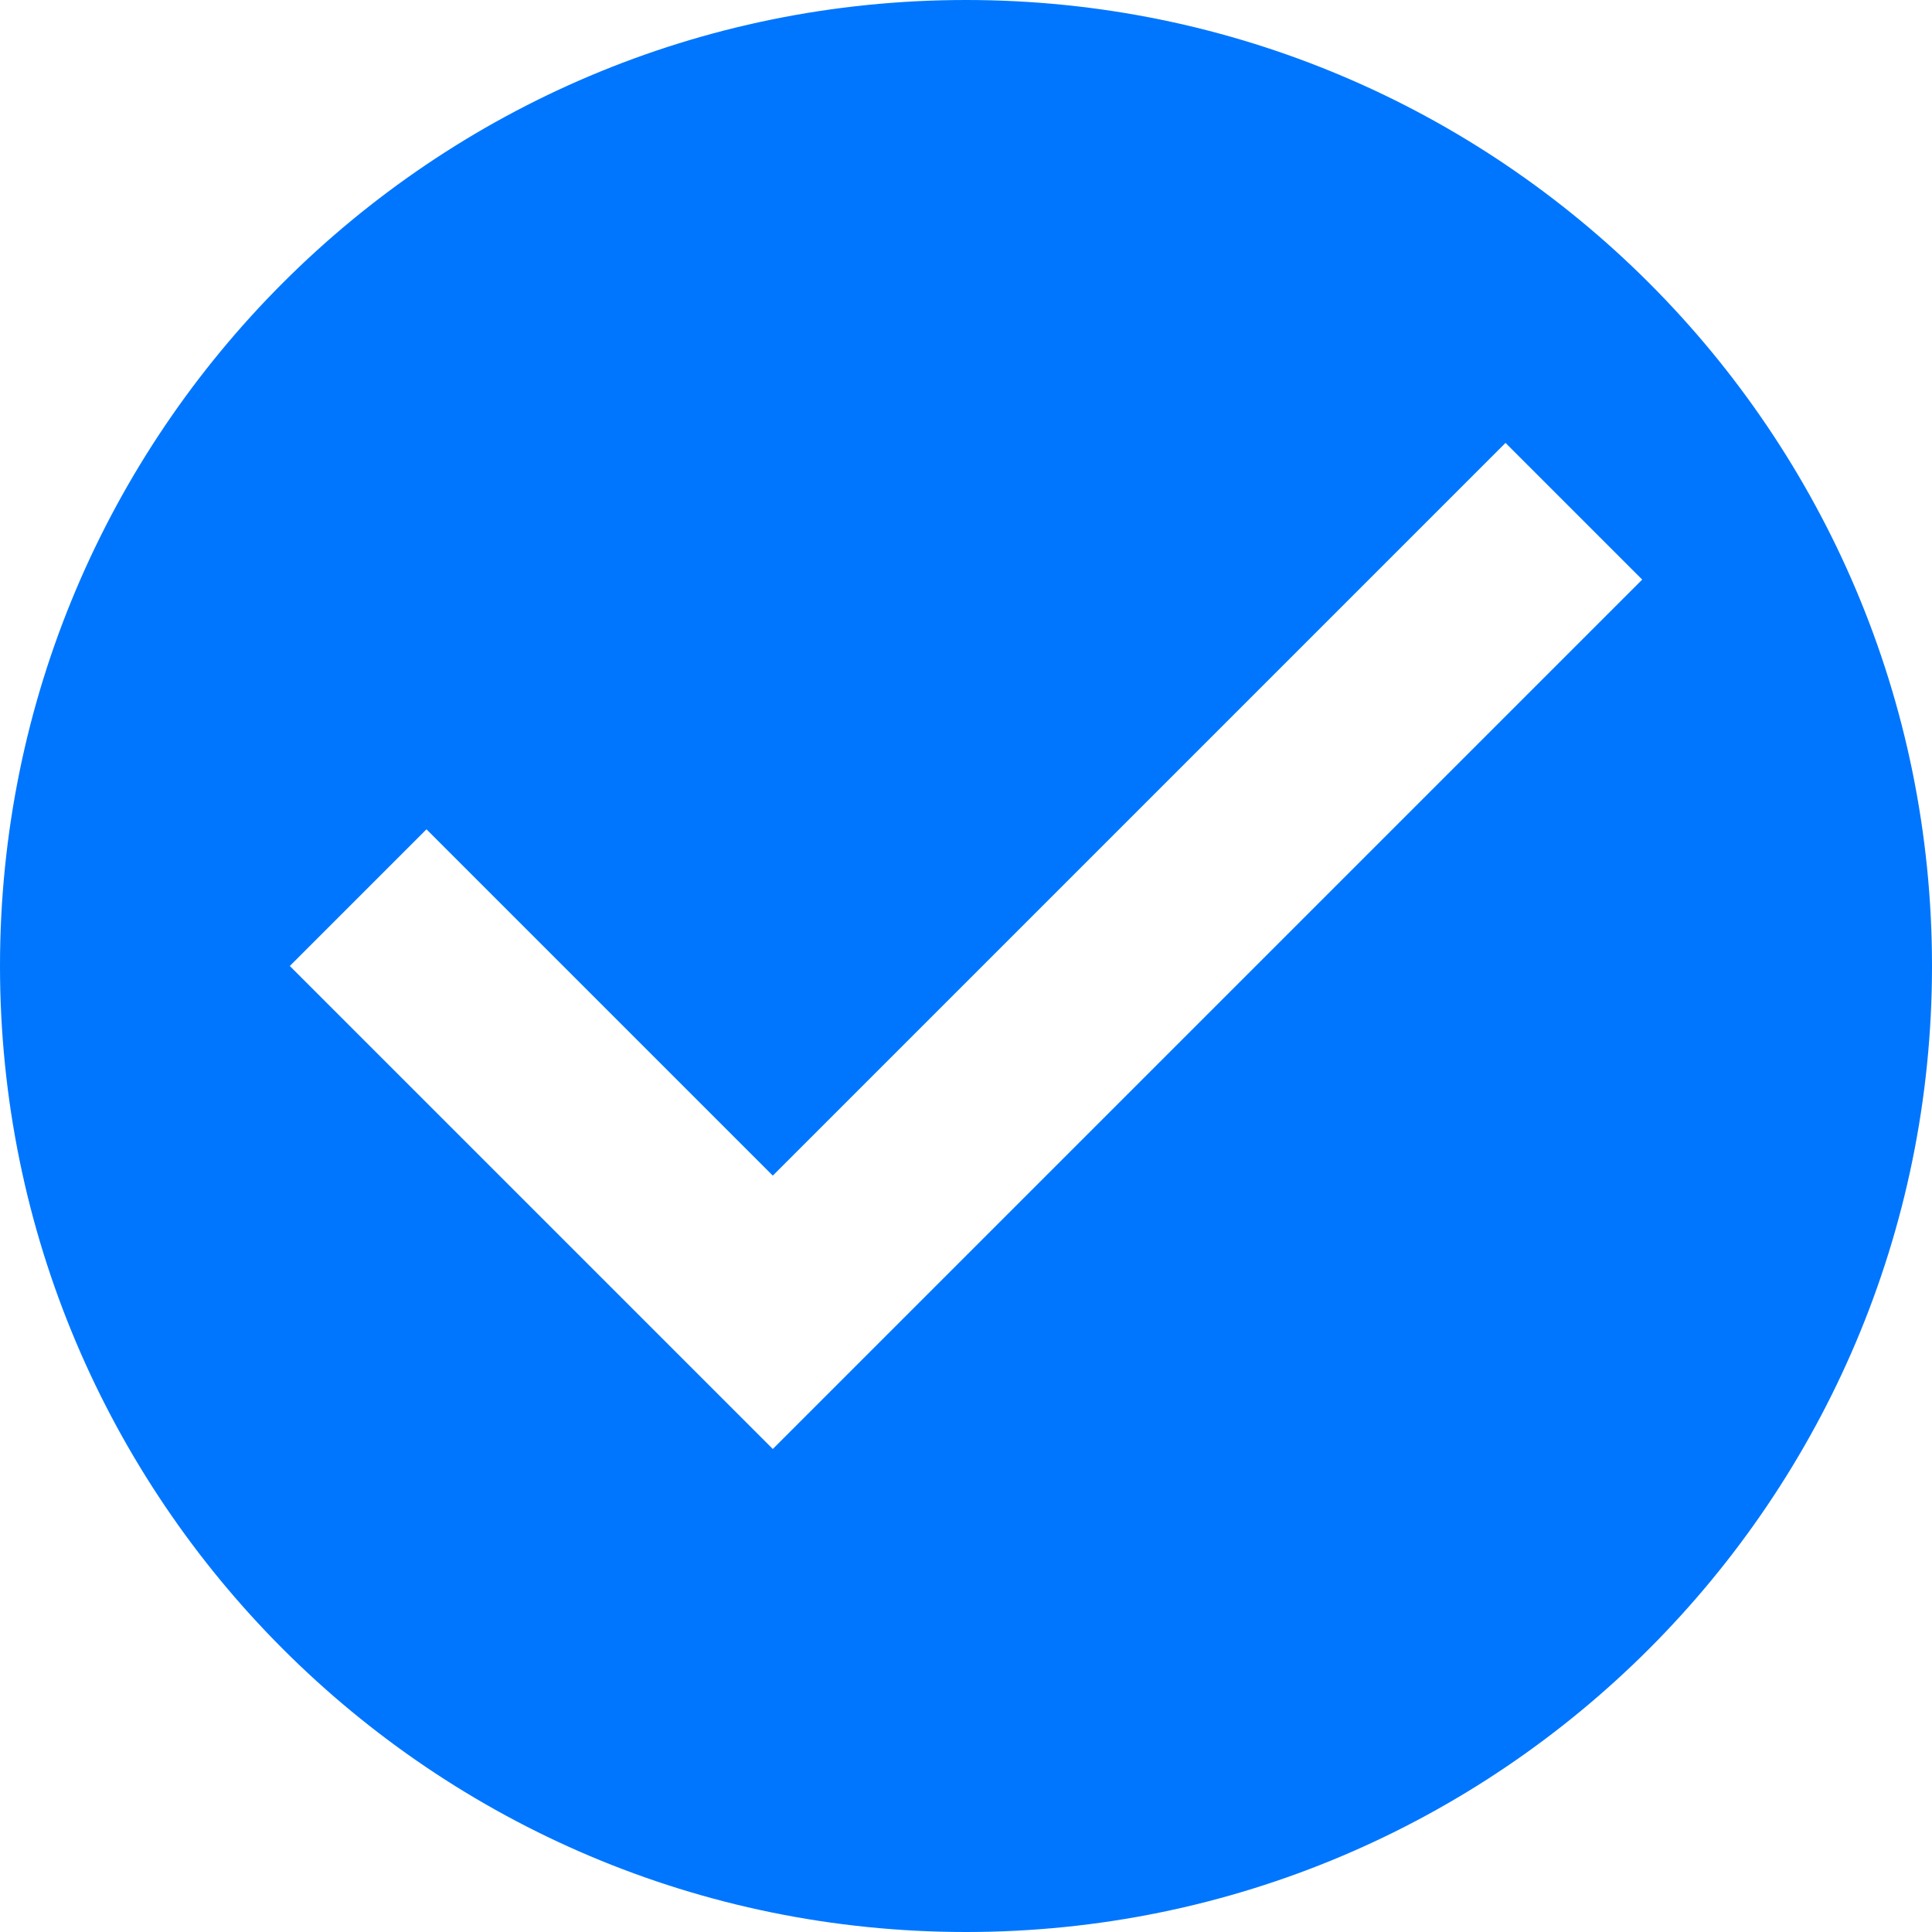
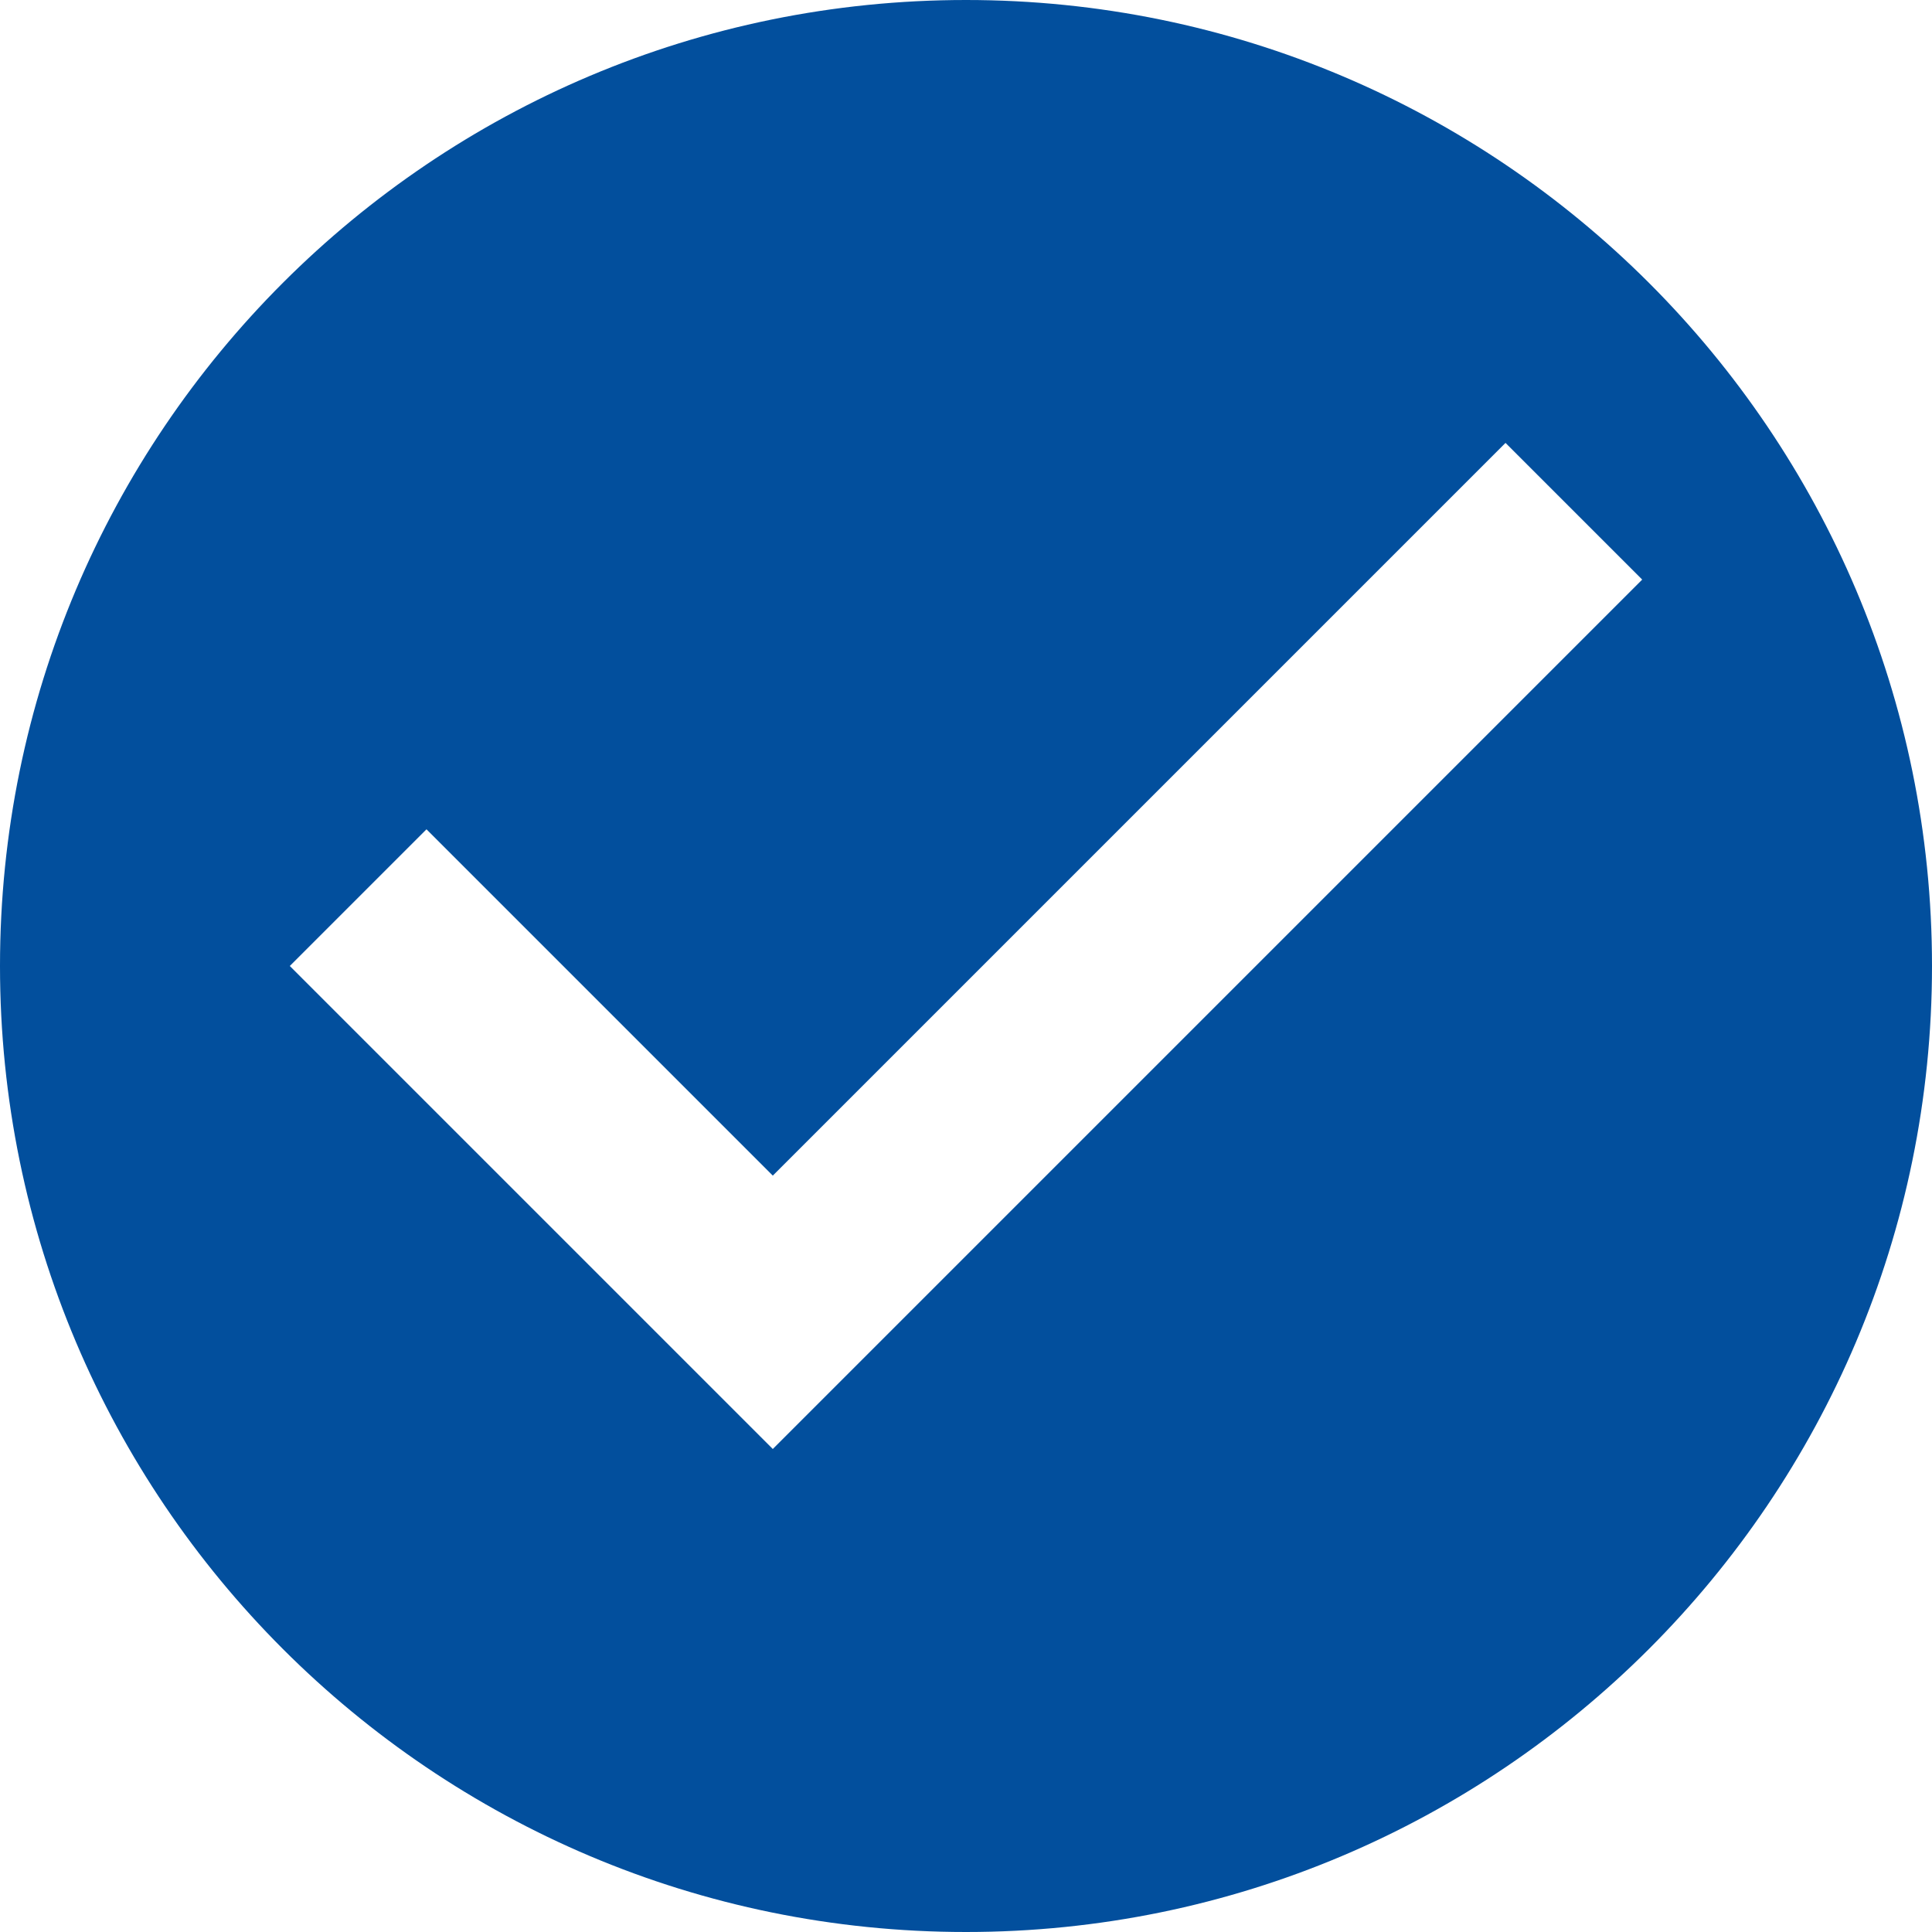
<svg xmlns="http://www.w3.org/2000/svg" width="16px" height="16px" viewBox="0 0 16 16" version="1.1">
-   <g id="Onboarding-FTUE-01" stroke="none" stroke-width="1" fill="none" fill-rule="evenodd">
-     <g id="User-Role-Selection" transform="translate(-148, -358)" fill="#0076FE" fill-rule="nonzero">
-       <g id="check" transform="translate(148, 358)">
+   <g id="Onboard-" stroke="none" stroke-width="1" fill="none" fill-rule="evenodd">
+     <g id="User-Role-Selection" transform="translate(-148, -152)" fill="#024F9D" fill-rule="nonzero">
+       <g id="check" transform="translate(148, 152)">
        <path d="M8,0 C3.58,0 0,3.58 0,8 C0,12.416 3.58,16 8,16 C12.416,16 16,12.416 16,8 C16,3.58 12.416,0 8,0 Z M6.4,12 L2.4,8 L3.532,6.868 L6.4,9.736 L12.468,3.668 L13.6,4.8 L6.4,12 Z" id="Shape" />
      </g>
    </g>
  </g>
</svg>
